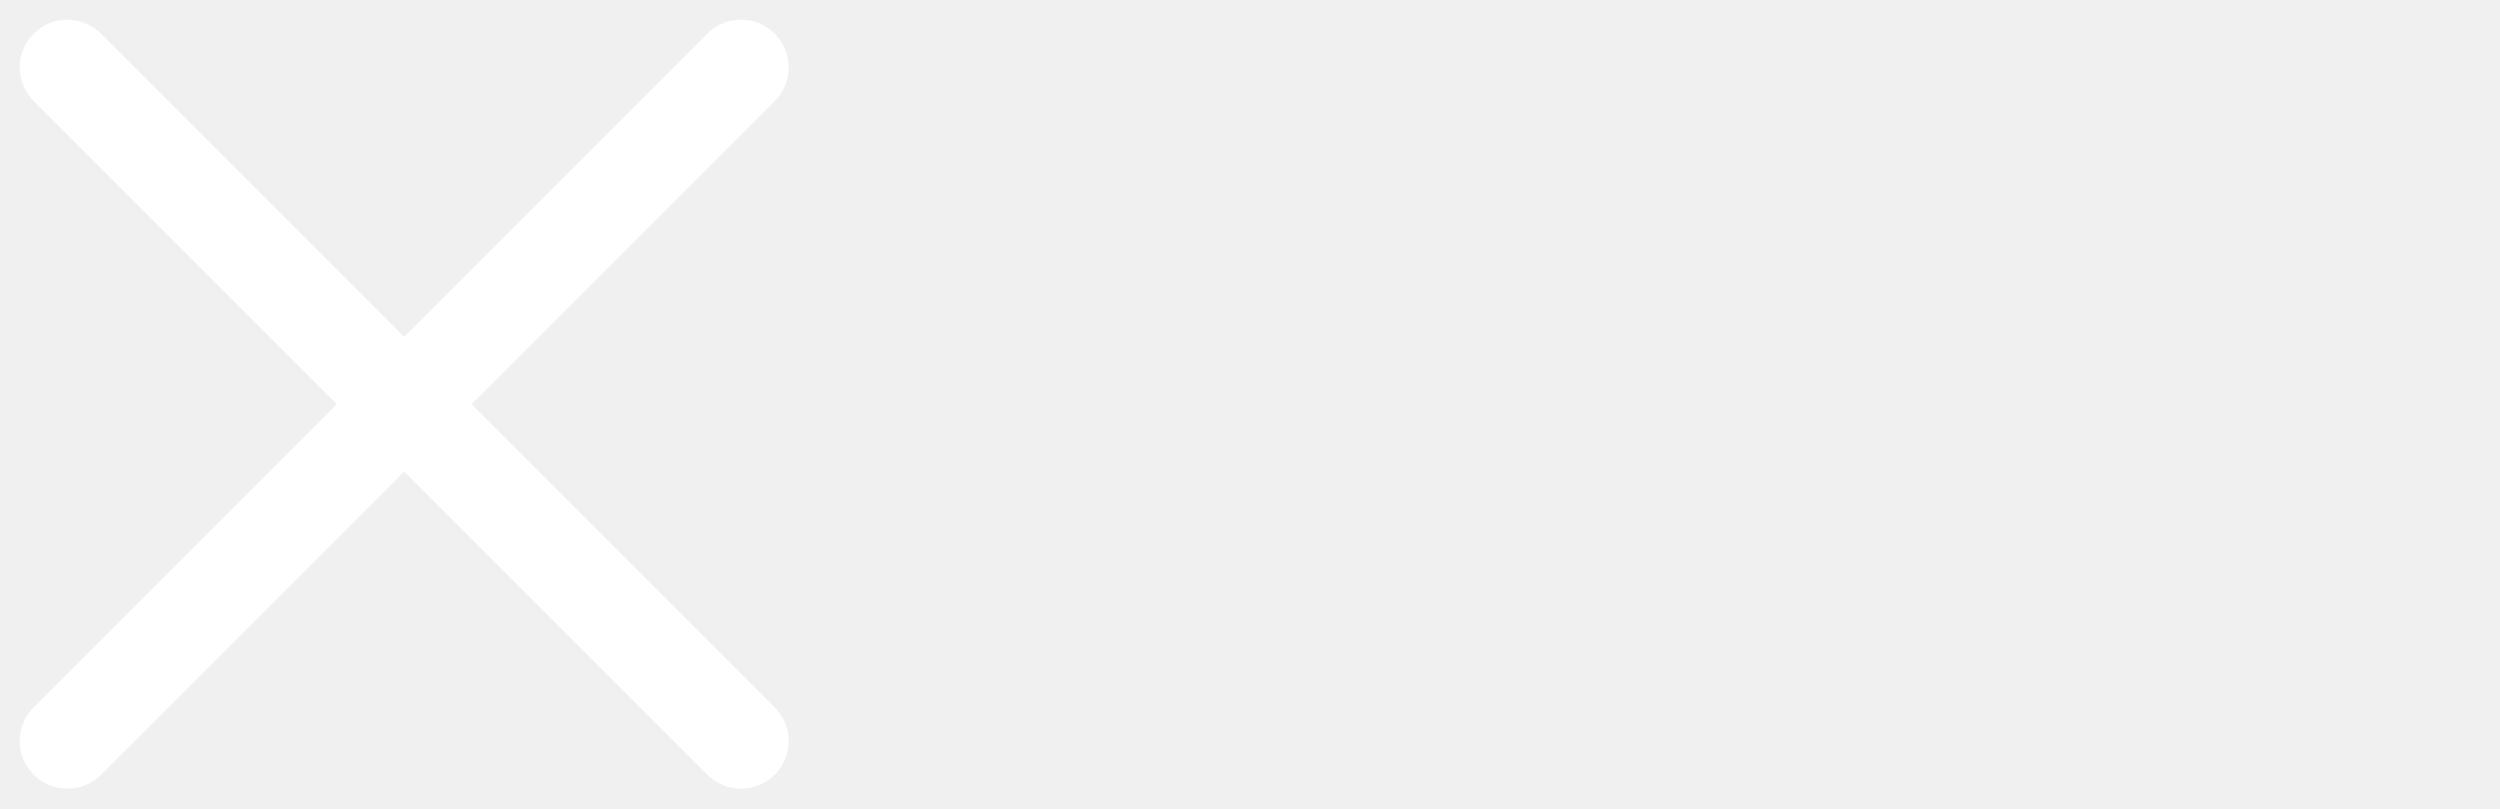
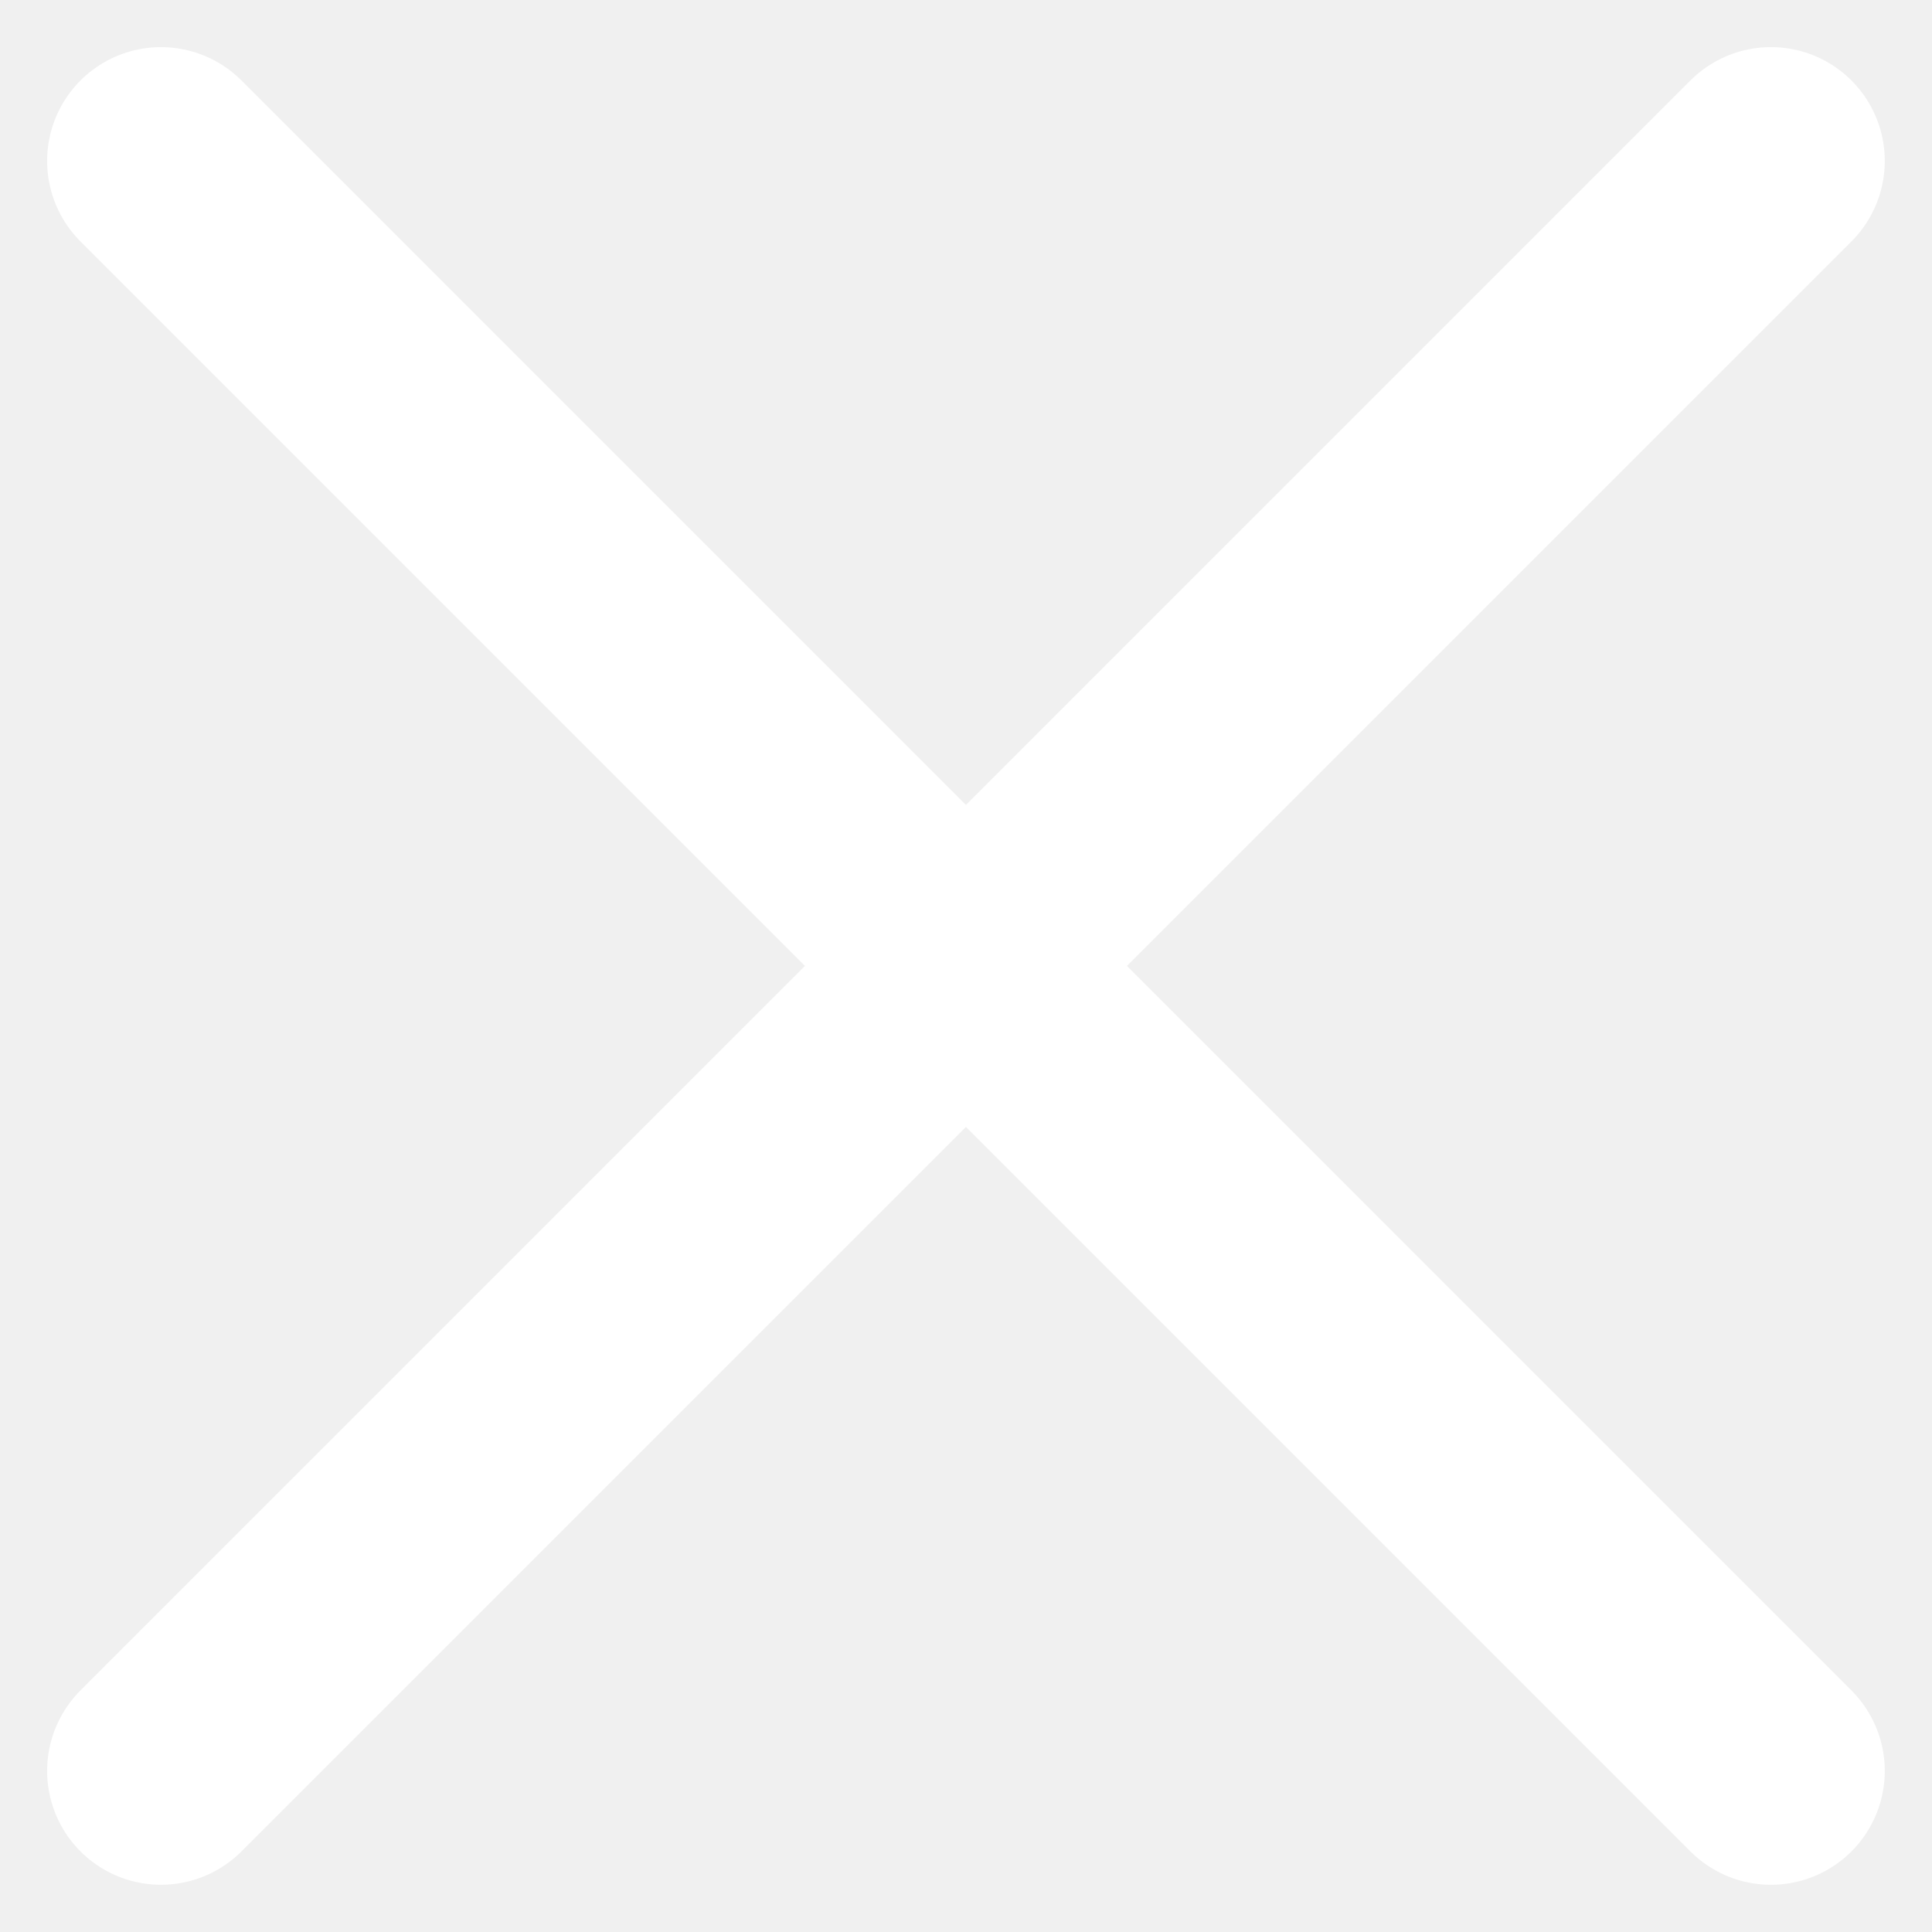
- <svg xmlns="http://www.w3.org/2000/svg" width="52.485" height="16.971" viewBox="0 0 52.485 16.971">
-   <defs>
-     <style>
-       .cls-1, .cls-2 {
-         fill: none;
-         stroke: #fff;
-         stroke-linecap: round;
-         stroke-width: 2px;
-       }
- 
-       .cls-1 {
-         opacity: 0;
-       }
-     </style>
-   </defs>
-   <g id="Group_1" data-name="Group 1" transform="translate(-17.015 -138.015)">
-     <line id="Line_1" data-name="Line 1" class="cls-1" x2="20" transform="translate(48.5 146.5)" />
-     <line id="Line_2" data-name="Line 2" class="cls-2" x2="20" transform="translate(18.429 139.429) rotate(45)" />
-     <line id="Line_3" data-name="Line 3" class="cls-2" x2="20" transform="translate(18.429 153.571) rotate(-45)" />
+ <svg xmlns="http://www.w3.org/2000/svg" width="16.971" height="16.971" viewBox="0 0 16.971 16.971">
+   <g id="Group_1280" data-name="Group 1280" transform="translate(-32.586 -91.515)">
+     <line id="Line_2" data-name="Line 2" x2="20" transform="translate(34 92.929) rotate(45)" fill="none" stroke="#fff" stroke-linecap="round" stroke-width="2" />
+     <line id="Line_3" data-name="Line 3" x2="20" transform="translate(34 107.071) rotate(-45)" fill="none" stroke="#fff" stroke-linecap="round" stroke-width="2" />
  </g>
</svg>
